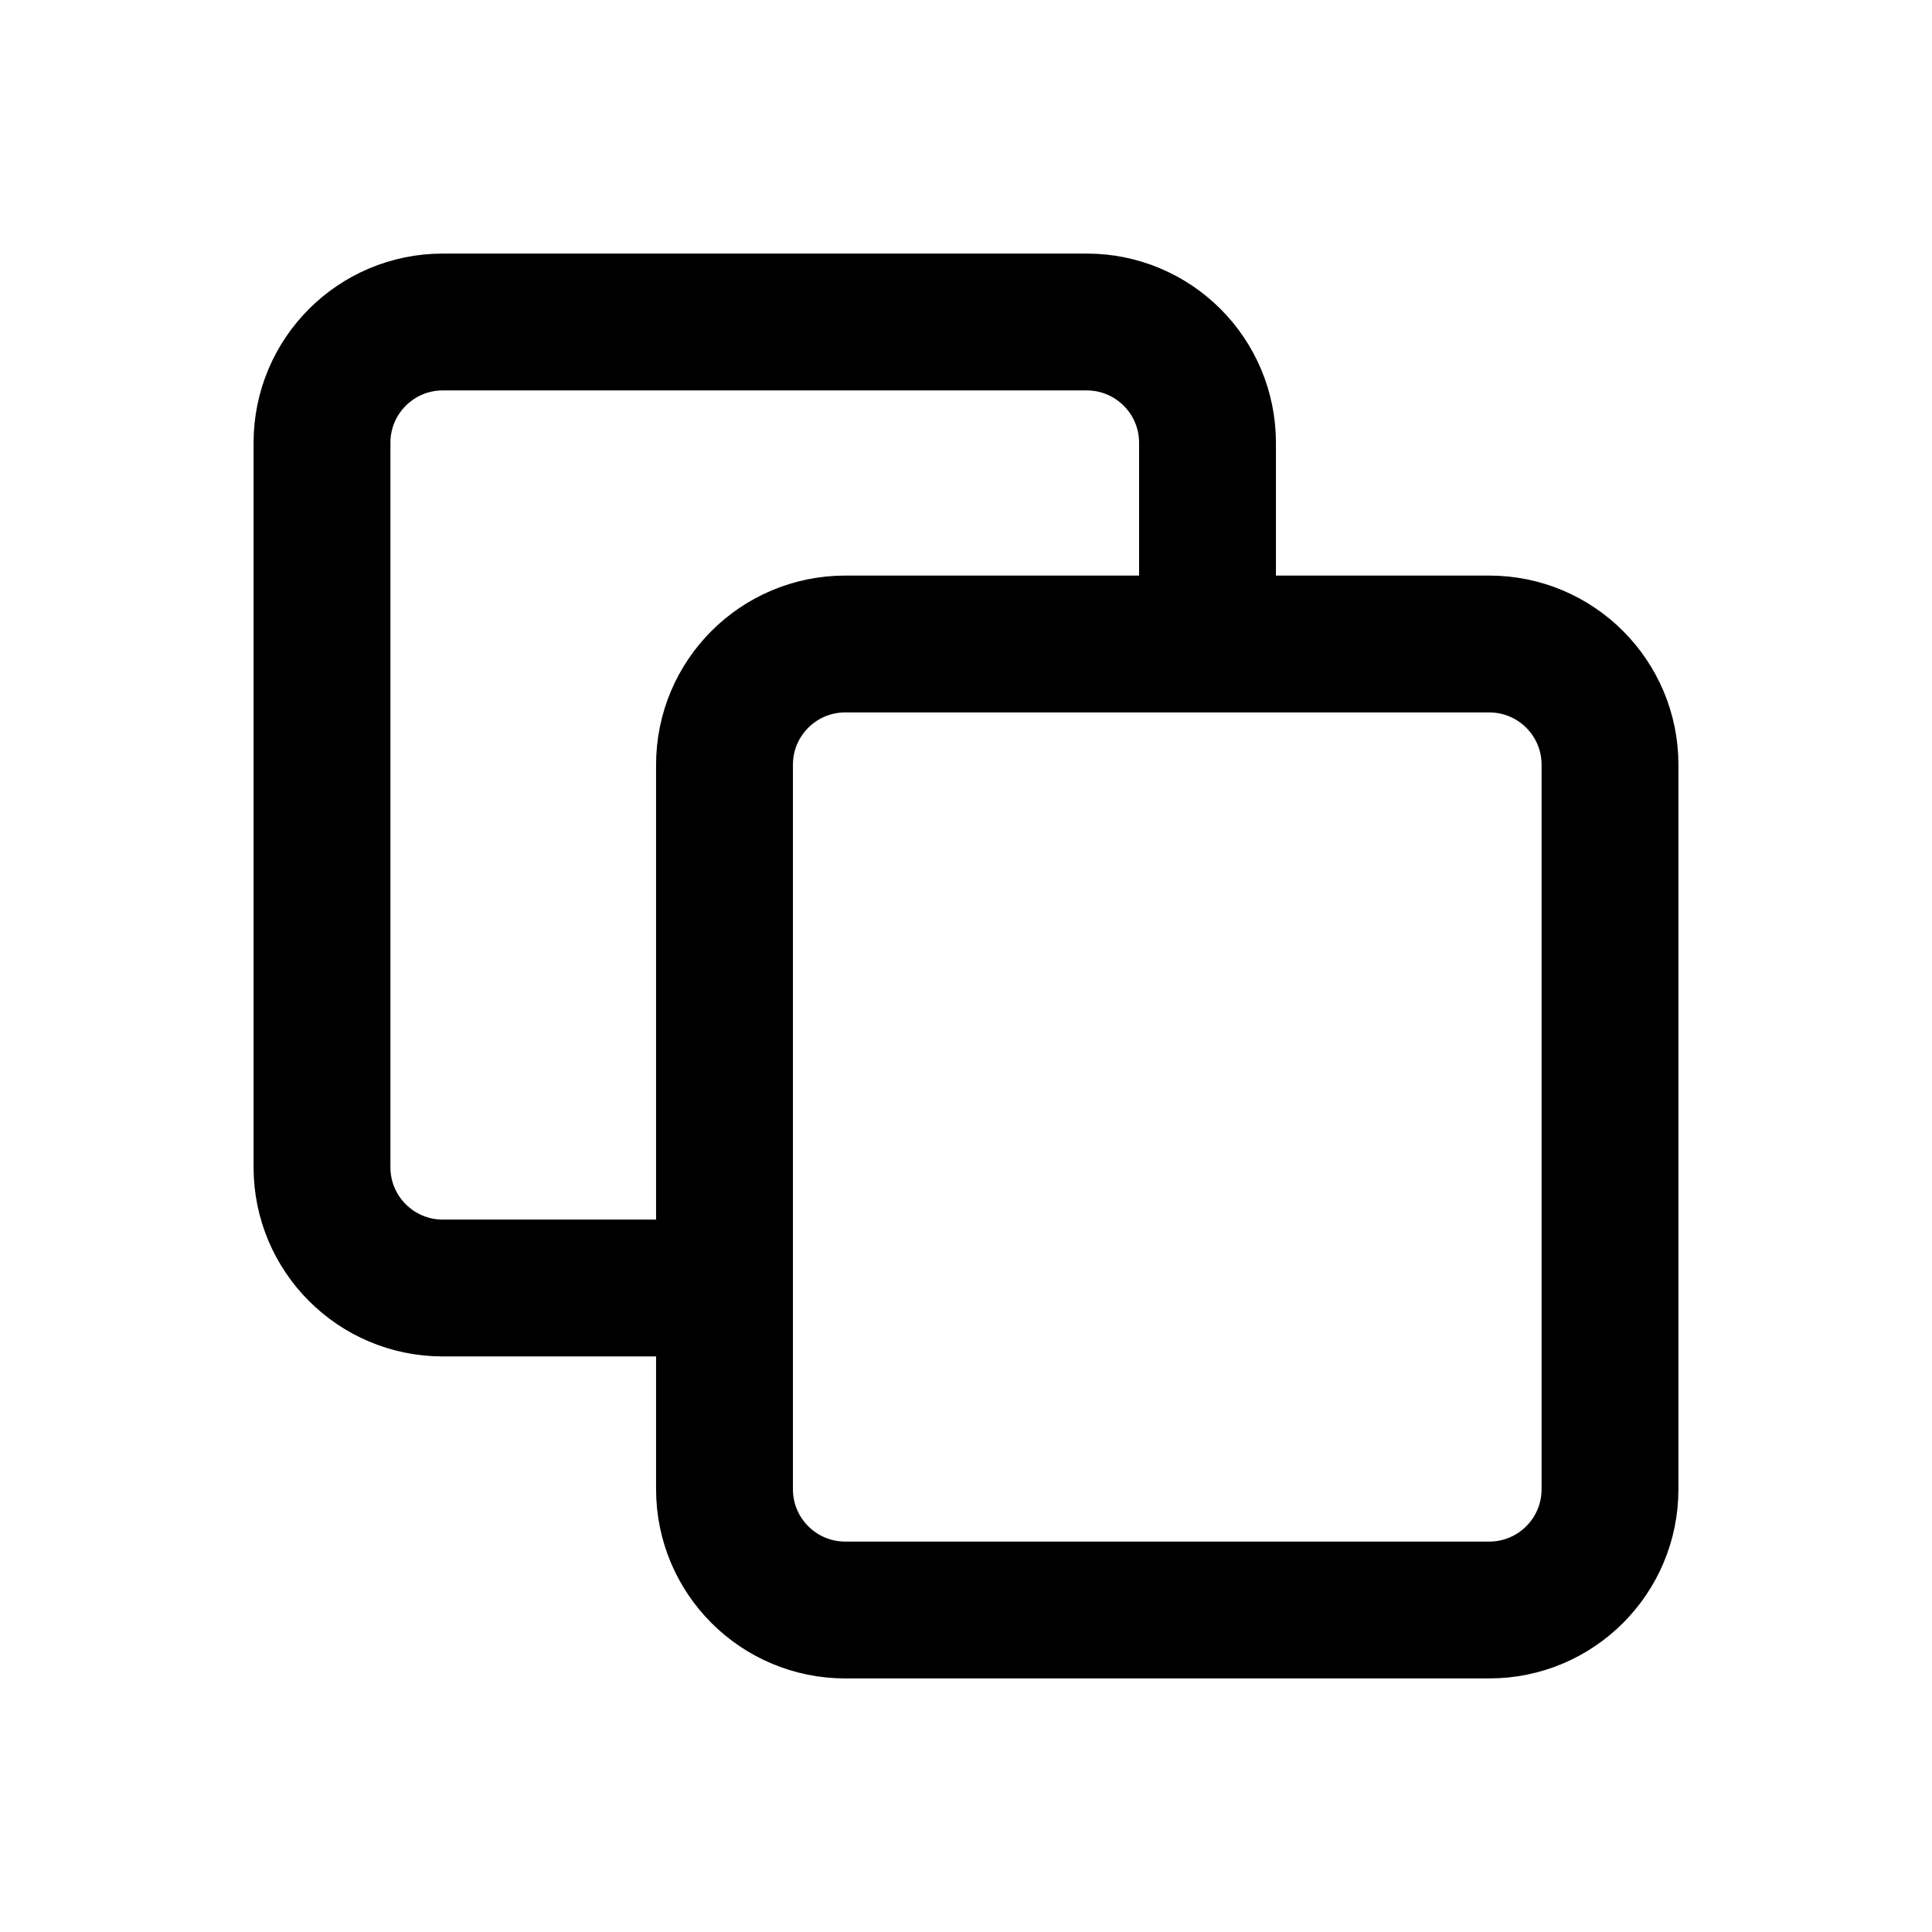
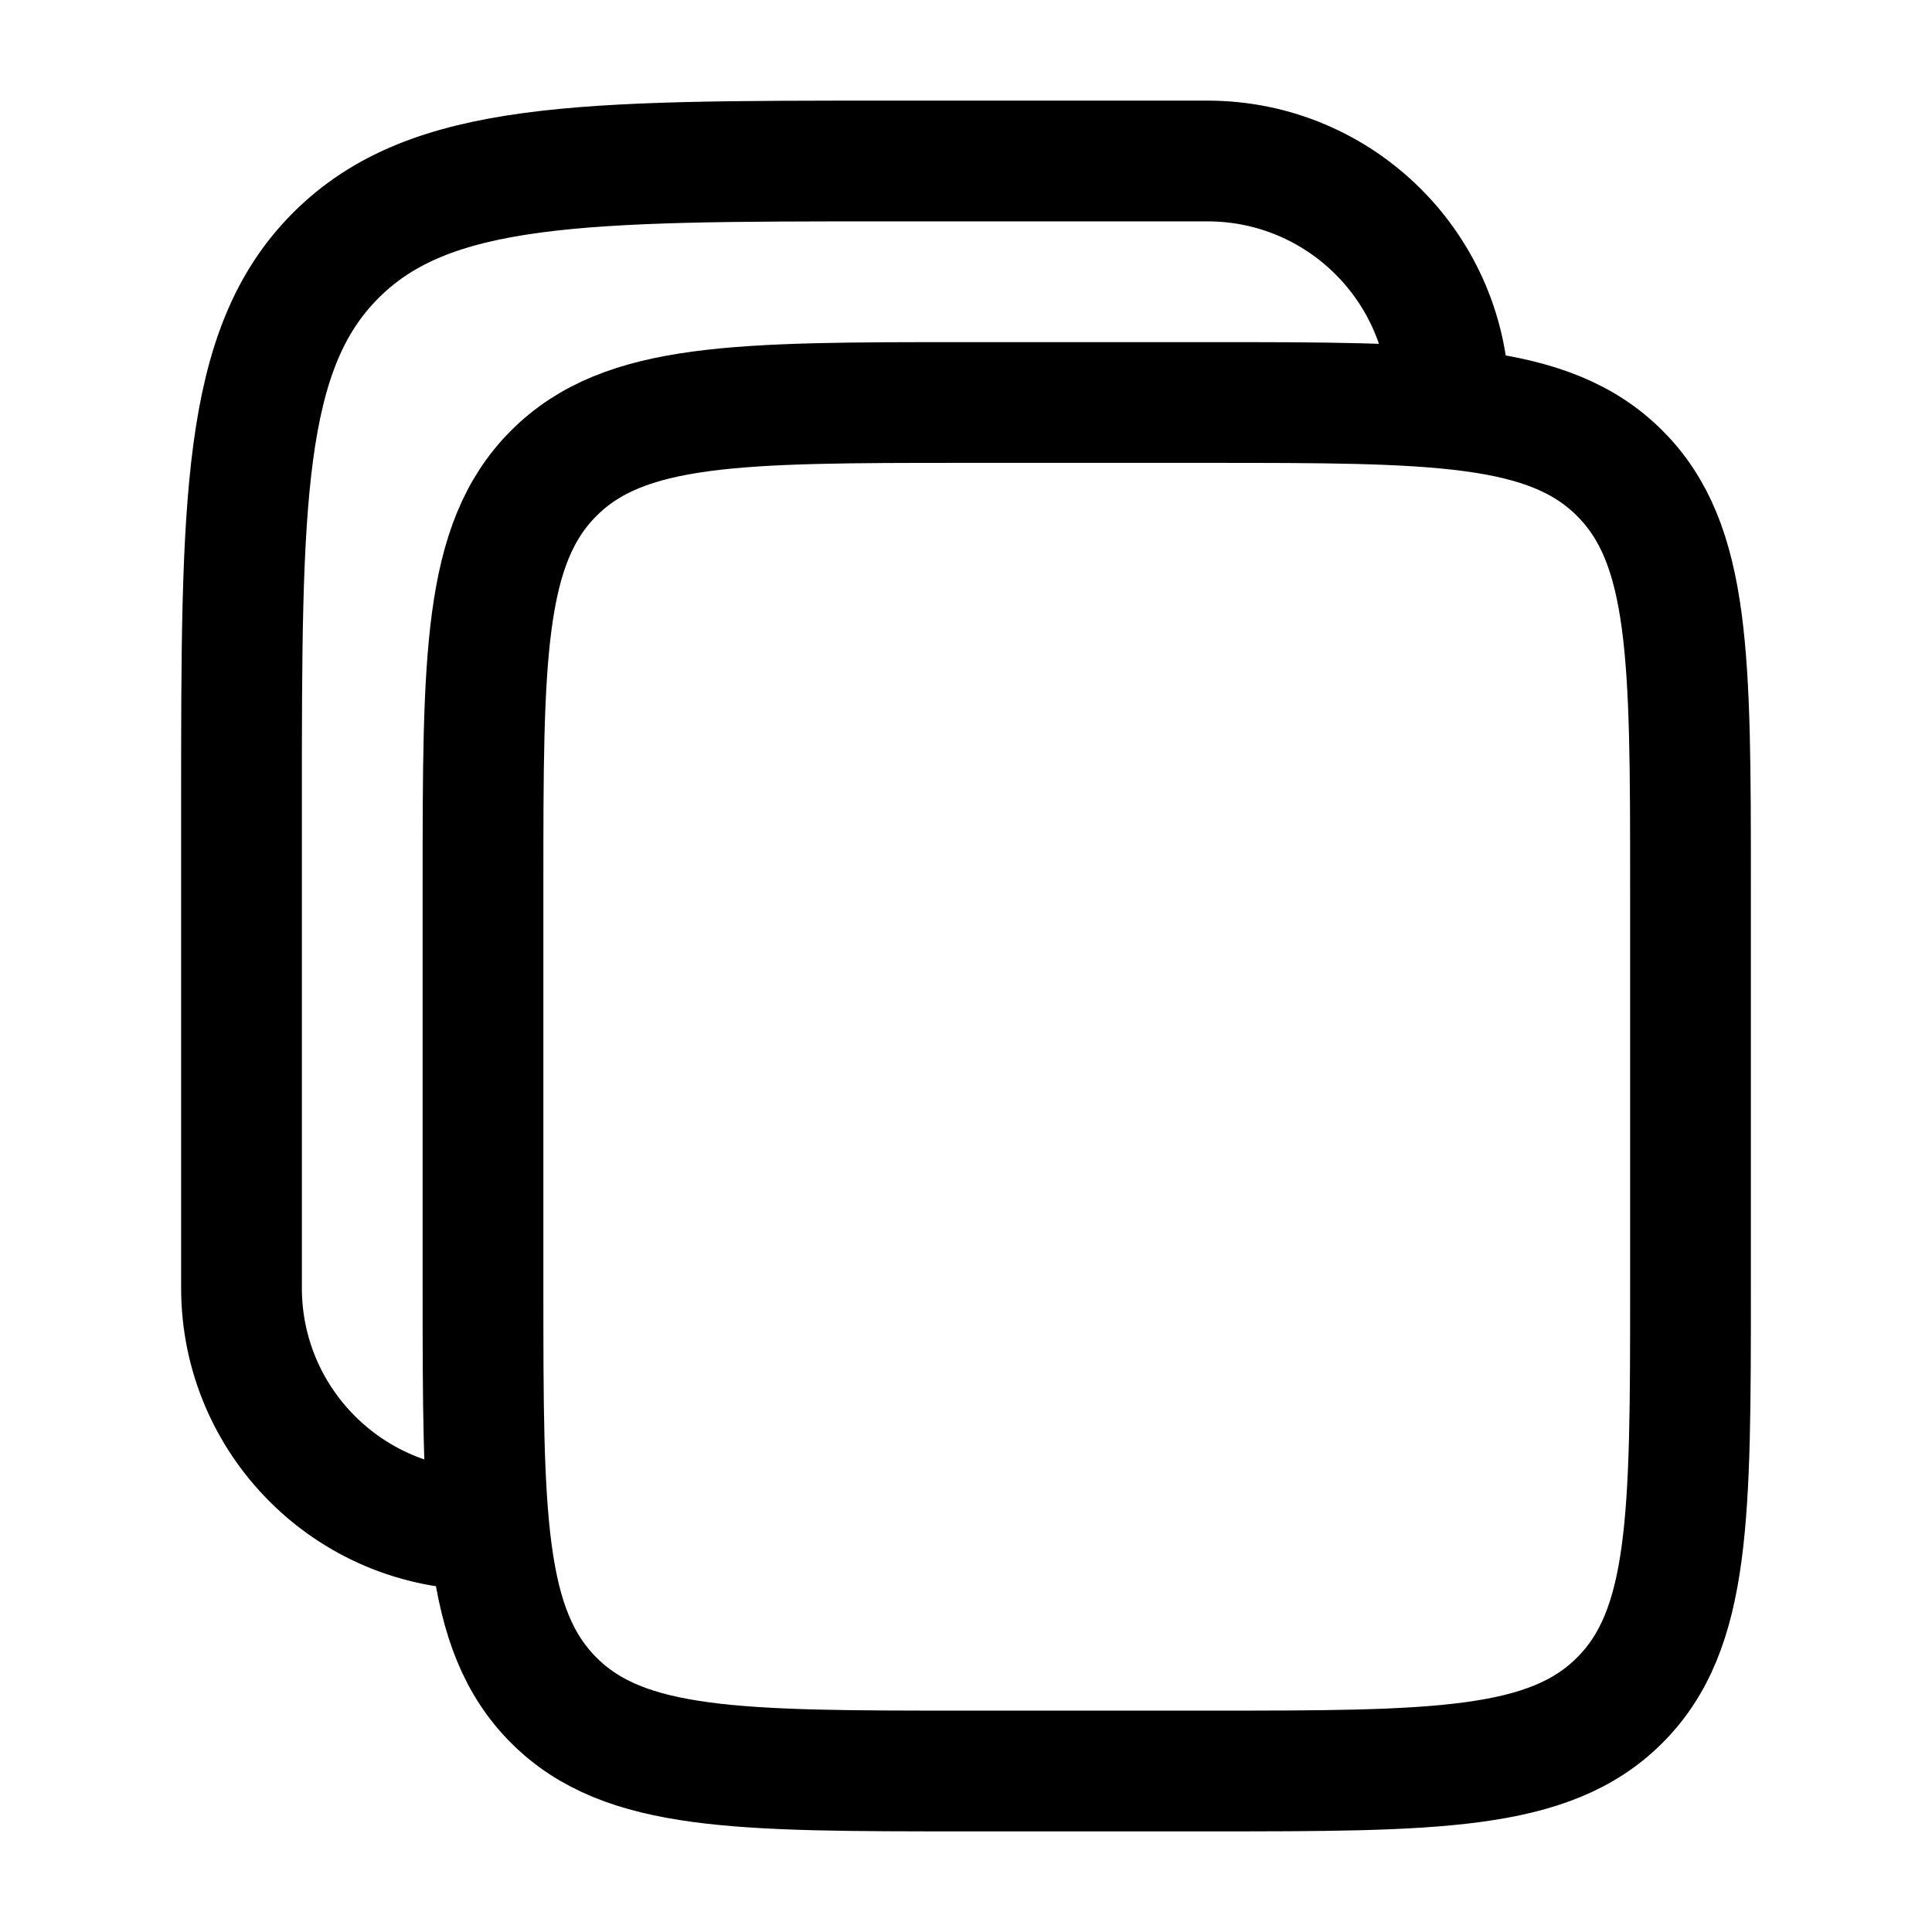
- <svg xmlns="http://www.w3.org/2000/svg" viewBox="0 0 24 24" fill="none" stroke="currentColor" stroke-width="1.7" stroke-linecap="round" stroke-linejoin="round">
-   <path d="M9 9.5A1.5 1.5 0 0 1 10.5 8h8A1.5 1.5 0 0 1 20 9.5v9a1.5 1.5 0 0 1-1.5 1.5h-8A1.5 1.5 0 0 1 9 18.5zM15 8V5.5A1.5 1.5 0 0 0 13.5 4h-8A1.5 1.5 0 0 0 4 5.5v9A1.5 1.5 0 0 0 5.5 16H9" />
+ <svg xmlns="http://www.w3.org/2000/svg" width="1em" height="1em" viewBox="0 0 24 24" fill="none" stroke-width="1.5">
+   <path d="M6 11C6 8.172 6 6.757 6.879 5.879C7.757 5 9.172 5 12 5H15C17.828 5 19.243 5 20.121 5.879C21 6.757 21 8.172 21 11V16C21 18.828 21 20.243 20.121 21.121C19.243 22 17.828 22 15 22H12C9.172 22 7.757 22 6.879 21.121C6 20.243 6 18.828 6 16V11Z" stroke="currentColor" stroke-linecap="round" />
+   <path d="M6 19C4.343 19 3 17.657 3 16V10C3 6.229 3 4.343 4.172 3.172C5.343 2 7.229 2 11 2H15C16.657 2 18 3.343 18 5" stroke="currentColor" stroke-linecap="round" />
</svg>
